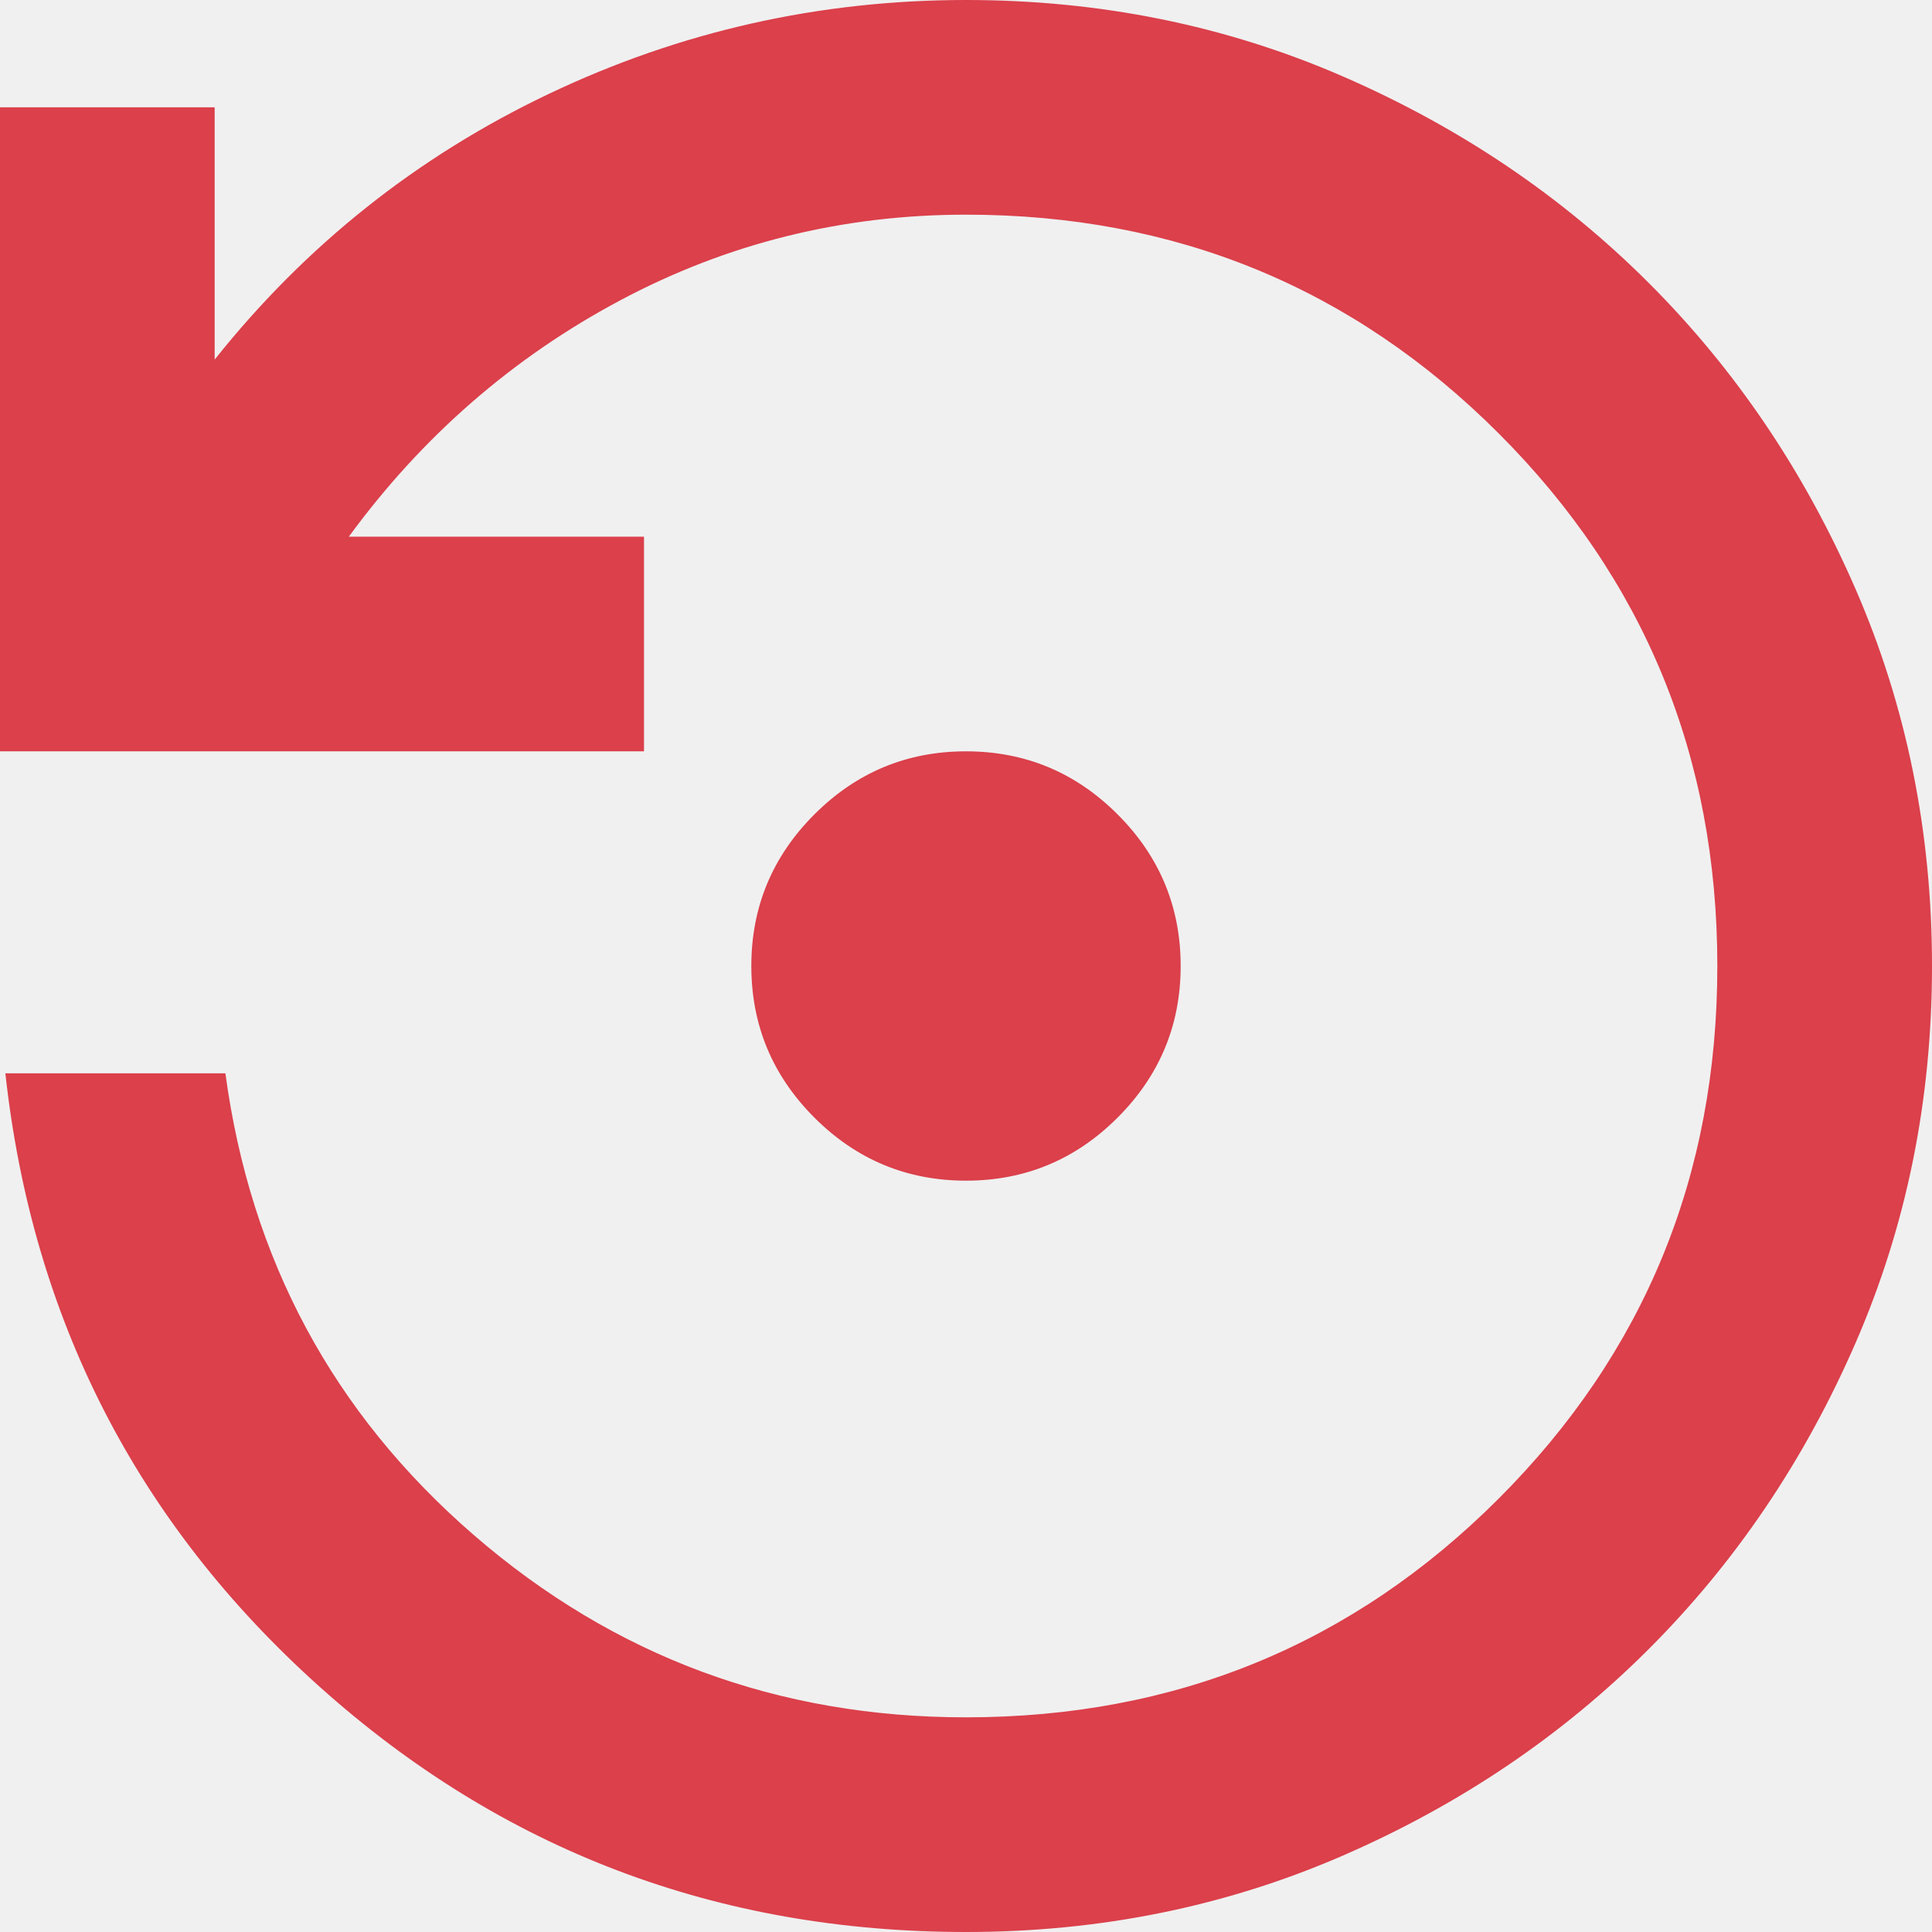
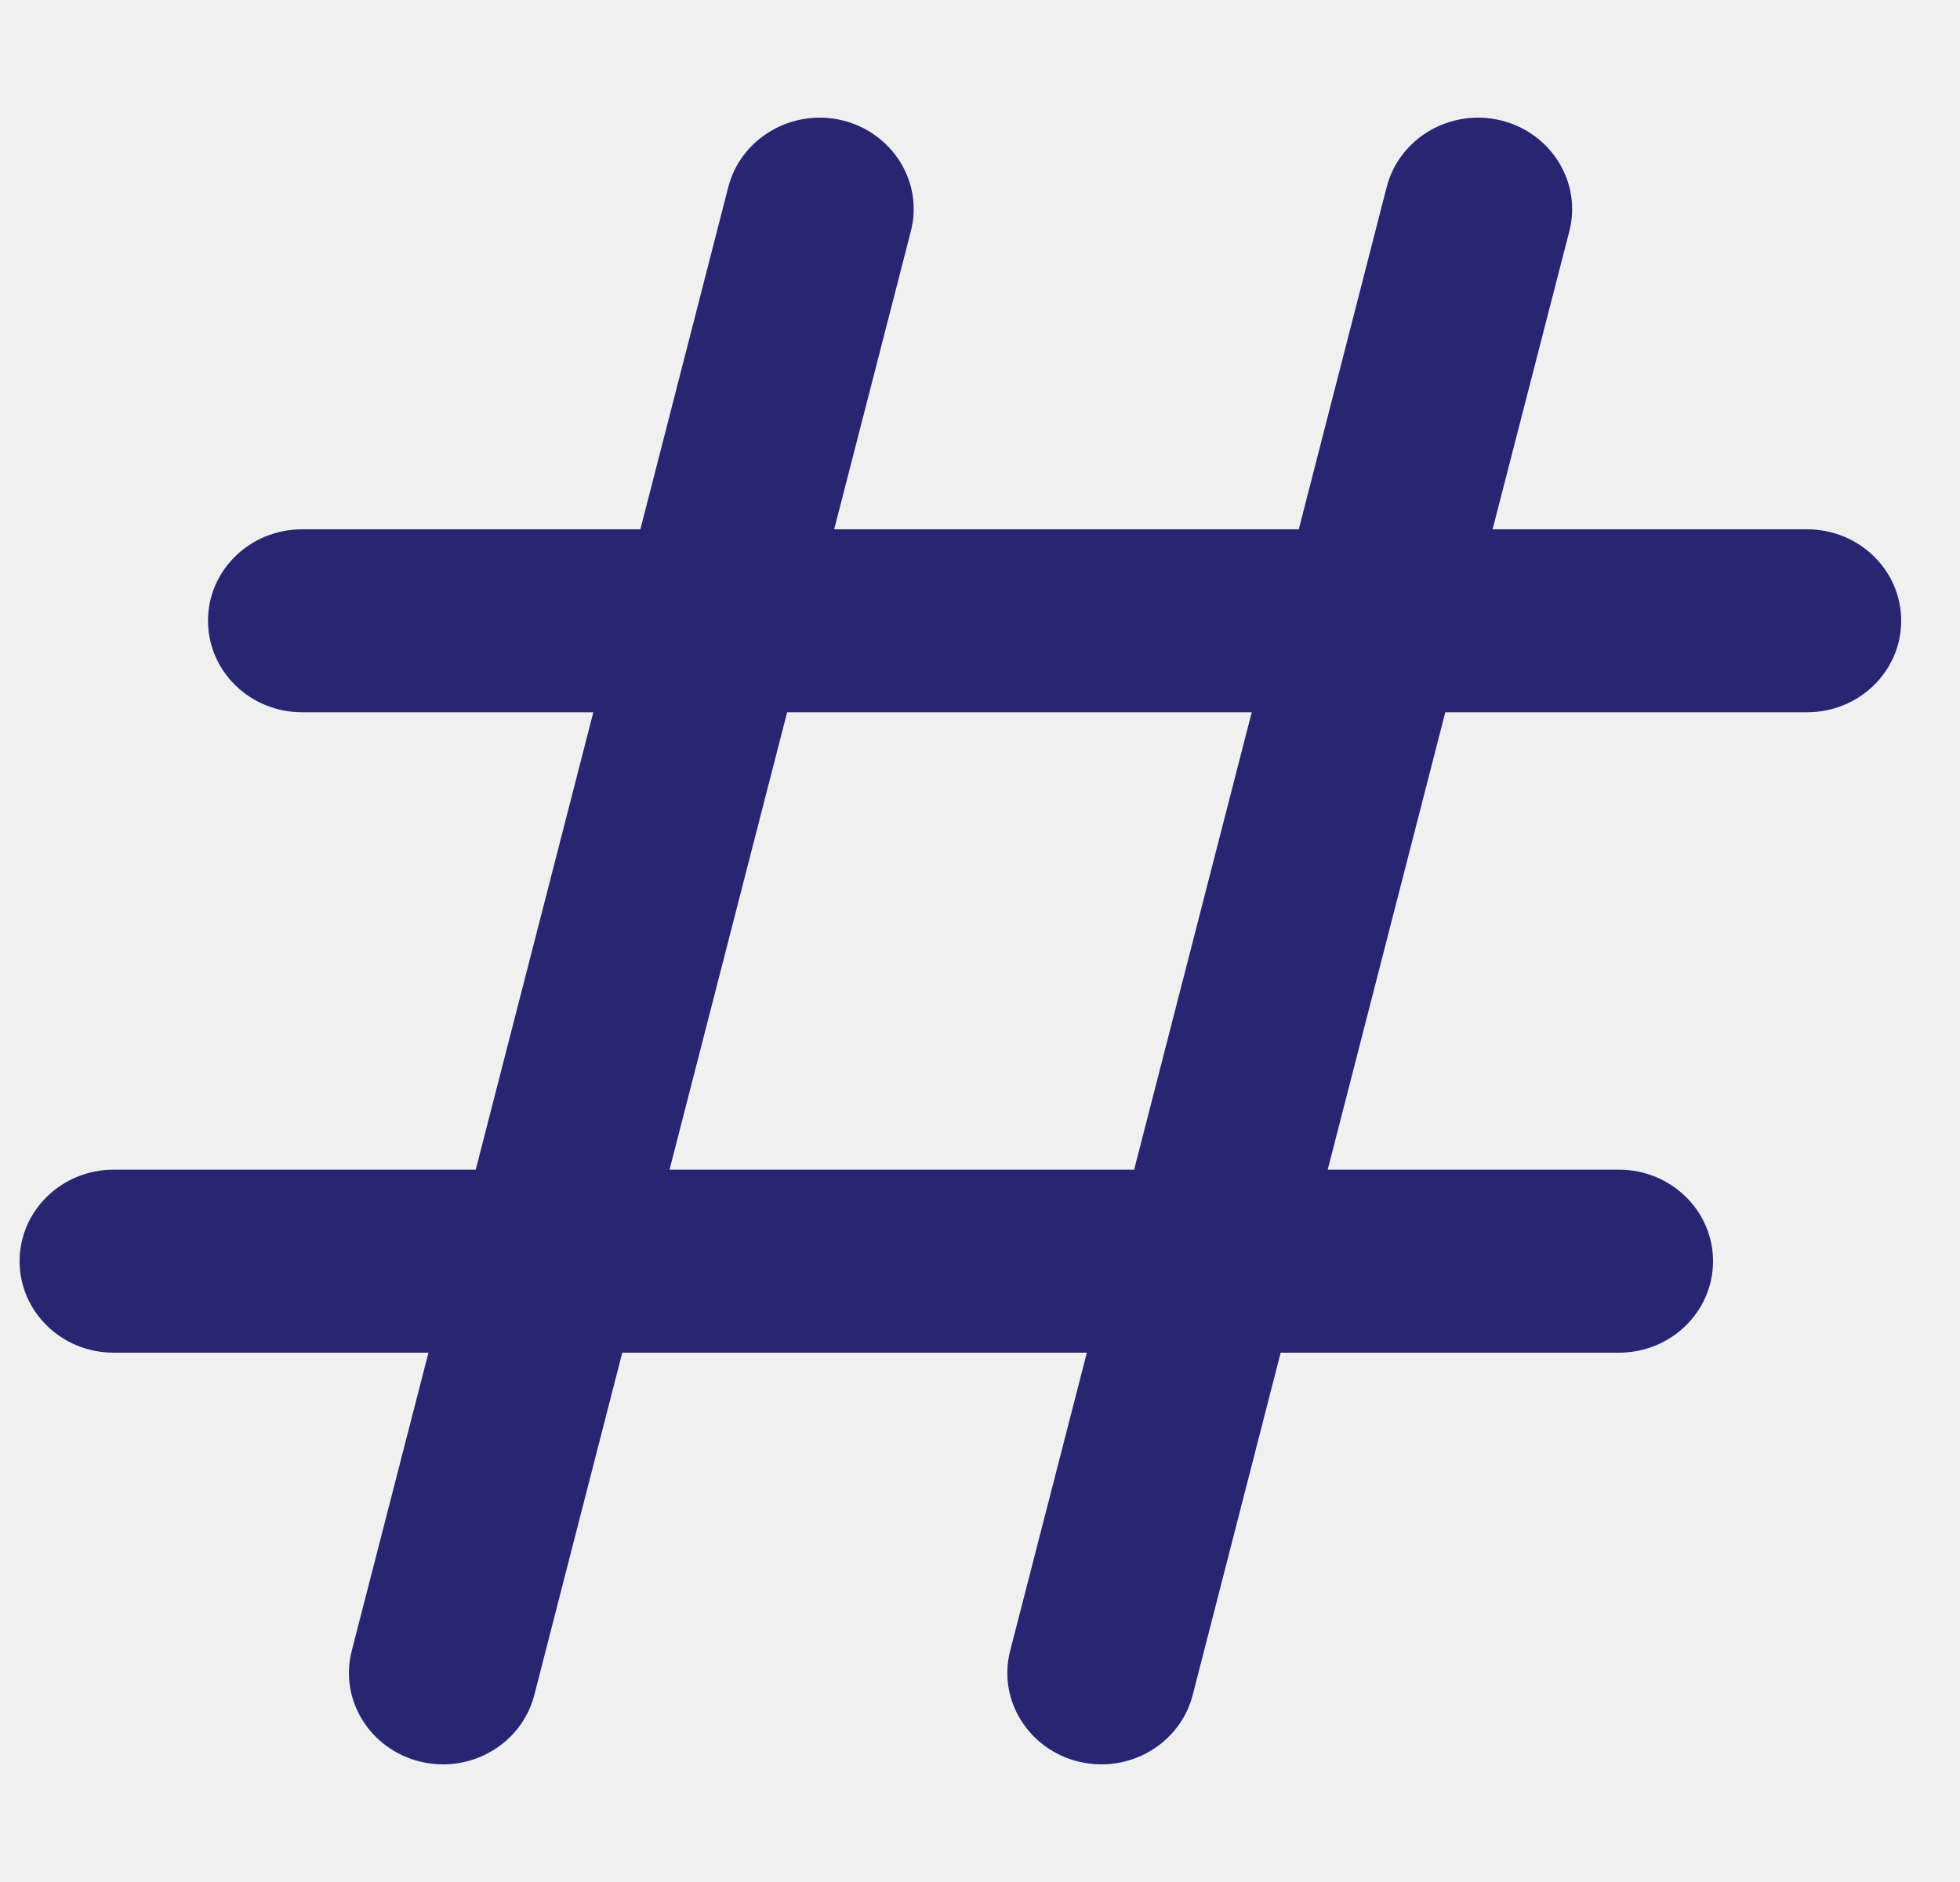
- <svg xmlns="http://www.w3.org/2000/svg" width="18" height="18" viewBox="0 0 18 18" fill="none" version="1.1" id="svg1" xml:space="preserve">
-   <defs id="defs1" fill="#000000" />
-   <g style="fill:#db404b;fill-opacity:1" id="g40" transform="matrix(0.025,0,0,0.025,-3.000001,21)">
-     <path d="m 480,-400 q -33,0 -56.5,-23.5 Q 400,-447 400,-480 q 0,-33 23.5,-56.5 23.5,-23.5 56.5,-23.5 33,0 56.5,23.5 23.5,23.5 23.5,56.5 0,33 -23.5,56.5 Q 513,-400 480,-400 Z m 0,280 Q 341,-120 239,-211.5 137,-303 122,-440 h 82 q 14,104 92.5,172 78.5,68 183.5,68 117,0 198.5,-81.5 Q 760,-363 760,-480 760,-597 678.5,-678.5 597,-760 480,-760 q -69,0 -129,32 -60,32 -101,88 h 110 v 80 H 120 v -240 h 80 v 94 q 51,-64 124.5,-99 73.5,-35 155.5,-35 75,0 140.5,28.5 65.5,28.5 114,77 48.5,48.5 77,114 28.5,65.5 28.5,140.5 0,75 -28.5,140.5 -28.5,65.5 -77,114 -48.5,48.5 -114,77 Q 555,-120 480,-120 Z" id="path1-9" style="fill:#db404b;fill-opacity:1" />
+ <svg xmlns="http://www.w3.org/2000/svg" width="25" height="24" viewBox="0 0 25 24" fill="none">
+   <g clip-path="url(#clip0_290_2737)">
+     <path d="M23.053 6.75H19.038L20.017 2.949C20.178 2.325 19.785 1.692 19.143 1.535C18.501 1.38 17.85 1.759 17.688 2.383L16.566 6.75H10.64L11.618 2.949C11.78 2.325 11.387 1.692 10.745 1.535C10.106 1.38 9.452 1.759 9.29 2.383L8.168 6.75H3.853C3.19 6.75 2.653 7.272 2.653 7.916C2.653 8.561 3.19 9.083 3.853 9.083H7.568L6.068 14.916H1.45C0.787 14.916 0.25 15.439 0.25 16.083C0.25 16.728 0.787 17.25 1.45 17.25H5.465L4.487 21.05C4.325 21.675 4.718 22.308 5.36 22.465C5.459 22.488 5.555 22.5 5.651 22.5C6.188 22.5 6.677 22.147 6.815 21.616L7.937 17.25H13.863L12.885 21.05C12.723 21.675 13.116 22.308 13.758 22.465C13.857 22.488 13.953 22.5 14.049 22.5C14.586 22.5 15.075 22.147 15.213 21.616L16.335 17.25H20.649C21.313 17.25 21.85 16.728 21.85 16.083C21.85 15.439 21.313 14.916 20.649 14.916H16.935L18.435 9.083H23.05C23.713 9.083 24.25 8.561 24.25 7.916C24.25 7.272 23.713 6.75 23.05 6.75H23.053ZM14.466 14.916H8.54L10.04 9.083H15.966L14.466 14.916Z" fill="#282573" />
  </g>
+   <defs>
+     <clipPath id="clip0_290_2737">
+       <rect width="24" height="24" fill="white" transform="translate(0.25)" />
+     </clipPath>
+   </defs>
</svg>
